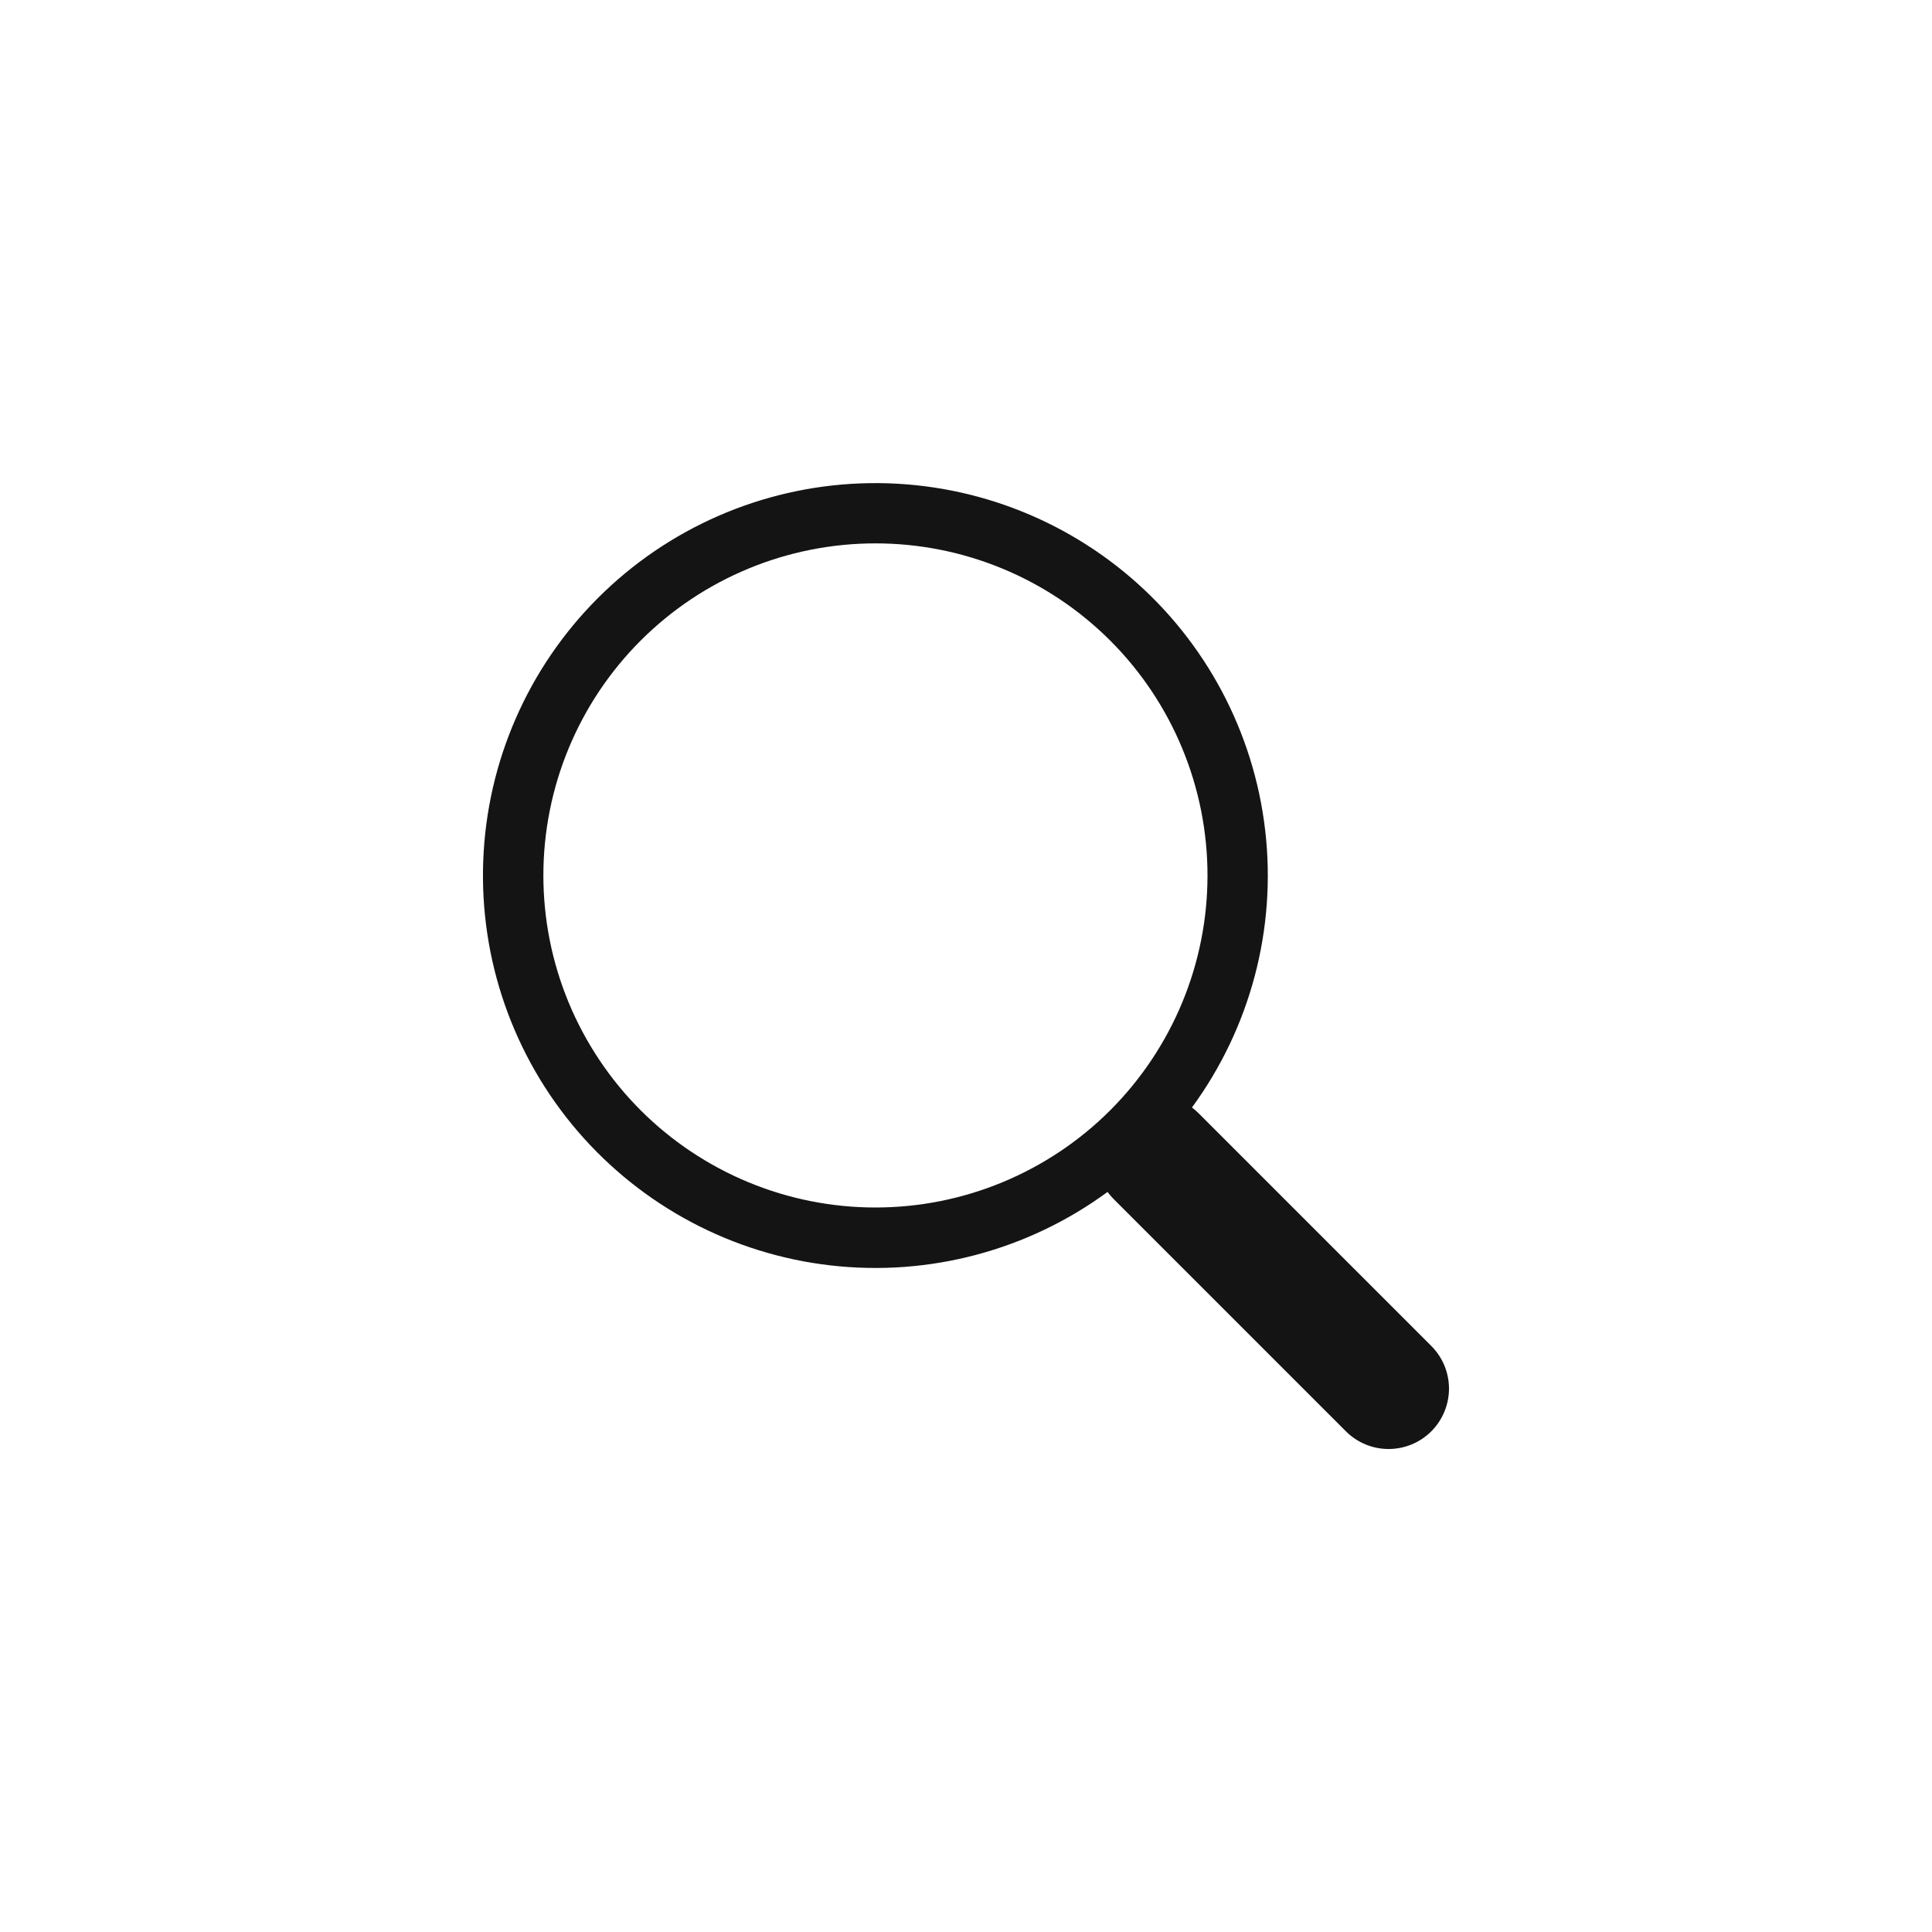
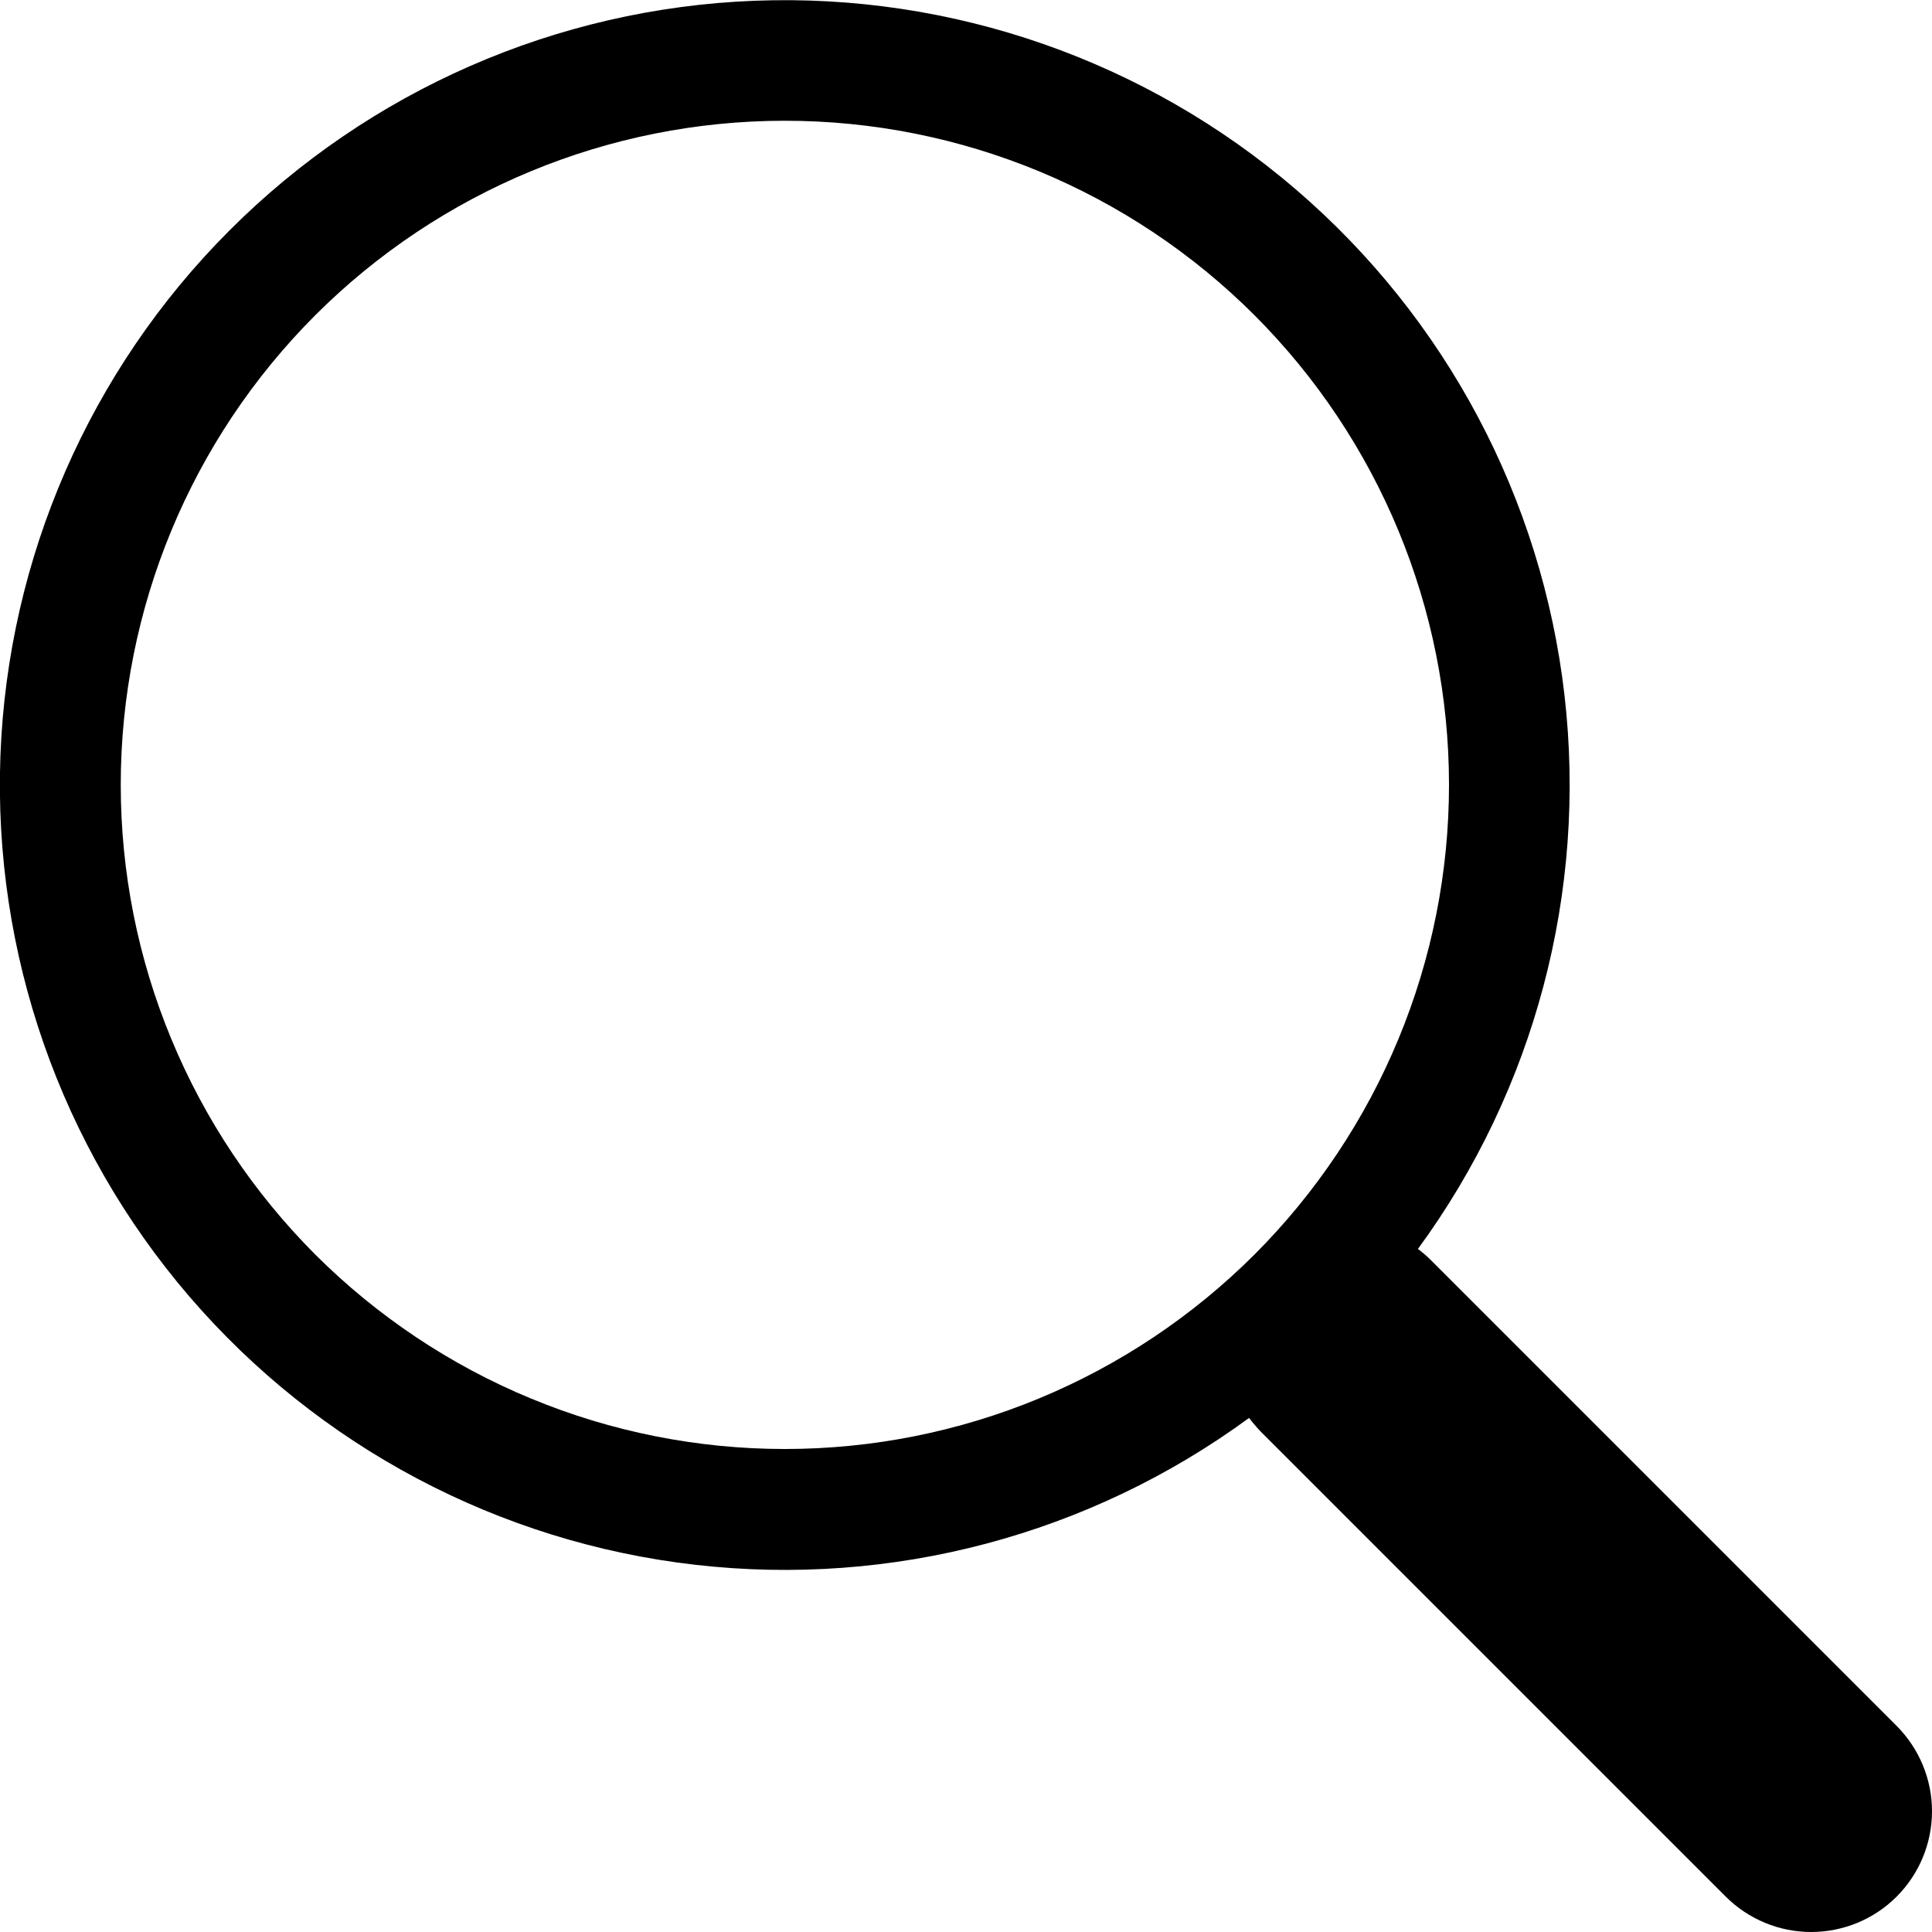
- <svg xmlns="http://www.w3.org/2000/svg" width="48" height="48" viewBox="0 0 48 48" fill="none">
-   <path d="M29.613 27.516C31.065 25.534 31.716 23.077 31.434 20.636C31.153 18.195 29.96 15.95 28.095 14.351C26.229 12.751 23.829 11.915 21.373 12.01C18.918 12.105 16.589 13.123 14.852 14.861C13.115 16.599 12.098 18.929 12.006 21.384C11.913 23.84 12.751 26.24 14.351 28.104C15.952 29.968 18.197 31.16 20.639 31.439C23.08 31.719 25.537 31.067 27.517 29.613H27.516C27.561 29.673 27.609 29.73 27.663 29.785L33.438 35.56C33.719 35.842 34.101 36 34.499 36C34.897 36 35.278 35.843 35.56 35.561C35.841 35.28 35.999 34.898 36 34.501C36 34.103 35.842 33.721 35.56 33.44L29.785 27.665C29.732 27.61 29.674 27.56 29.613 27.515V27.516ZM30 21.75C30 22.833 29.787 23.906 29.372 24.907C28.957 25.908 28.35 26.817 27.584 27.584C26.818 28.35 25.908 28.957 24.907 29.372C23.906 29.787 22.833 30 21.75 30C20.667 30 19.594 29.787 18.593 29.372C17.592 28.957 16.683 28.35 15.916 27.584C15.15 26.817 14.543 25.908 14.128 24.907C13.713 23.906 13.5 22.833 13.5 21.75C13.5 19.562 14.369 17.463 15.916 15.916C17.463 14.369 19.562 13.5 21.75 13.5C23.938 13.5 26.037 14.369 27.584 15.916C29.131 17.463 30 19.562 30 21.75Z" fill="black" fill-opacity="0.92" />
+ <svg xmlns="http://www.w3.org/2000/svg" width="18" height="18" viewBox="0 0 18 18" fill="none">
+   <path d="M13.21 11.637C14.299 10.15 14.787 8.307 14.576 6.477C14.365 4.646 13.47 2.962 12.071 1.763C10.672 0.563 8.871 -0.064 7.03 0.007C5.188 0.078 3.442 0.842 2.139 2.146C0.836 3.449 0.074 5.197 0.004 7.038C-0.065 8.88 0.563 10.68 1.763 12.078C2.964 13.476 4.648 14.37 6.479 14.579C8.31 14.789 10.152 14.3 11.638 13.21H11.637C11.671 13.255 11.707 13.297 11.747 13.339L16.078 17.67C16.289 17.881 16.576 18 16.874 18C17.172 18 17.459 17.882 17.67 17.671C17.881 17.46 18 17.174 18 16.875C18 16.577 17.881 16.291 17.67 16.079L13.339 11.748C13.299 11.707 13.256 11.67 13.21 11.636V11.637ZM13.5 7.312C13.5 8.125 13.34 8.93 13.029 9.68C12.718 10.431 12.262 11.113 11.688 11.688C11.113 12.262 10.431 12.718 9.68 13.029C8.93 13.34 8.125 13.5 7.312 13.5C6.5 13.5 5.695 13.34 4.945 13.029C4.194 12.718 3.512 12.262 2.937 11.688C2.363 11.113 1.907 10.431 1.596 9.68C1.285 8.93 1.125 8.125 1.125 7.312C1.125 5.671 1.777 4.098 2.937 2.937C4.098 1.777 5.671 1.125 7.312 1.125C8.954 1.125 10.527 1.777 11.688 2.937C12.848 4.098 13.5 5.671 13.5 7.312V7.312Z" fill="currentColor" />
</svg>
